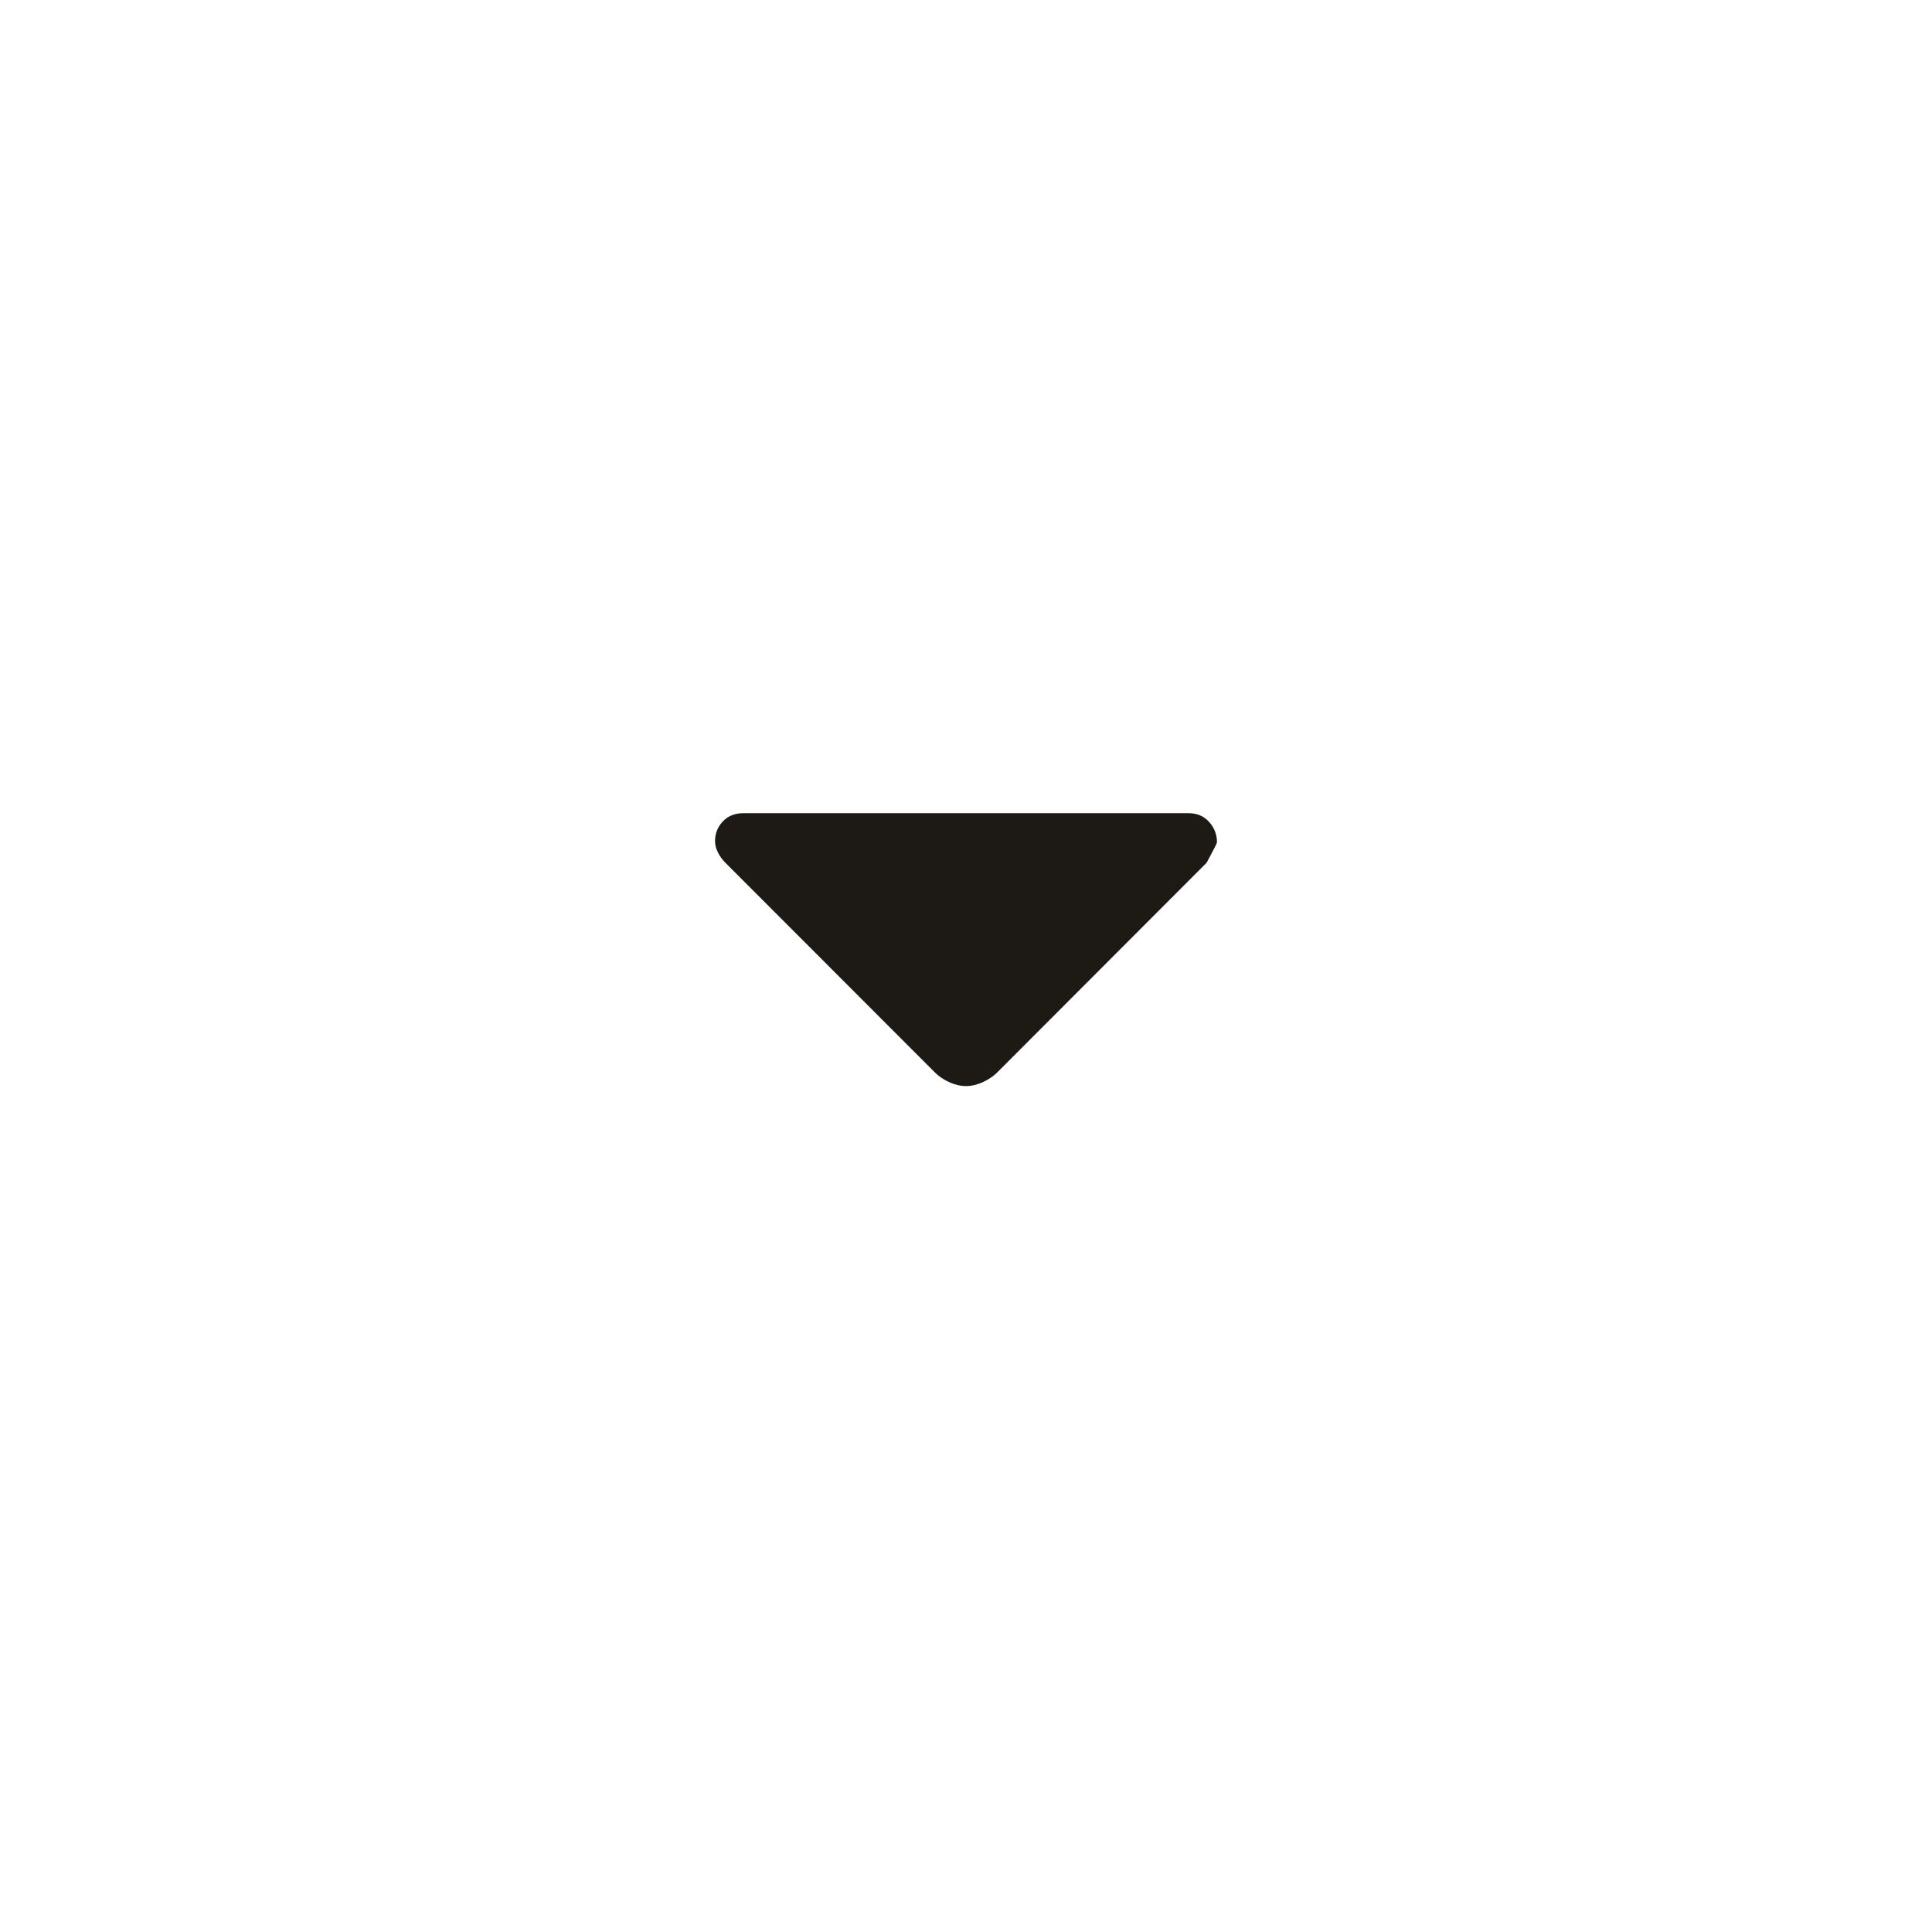
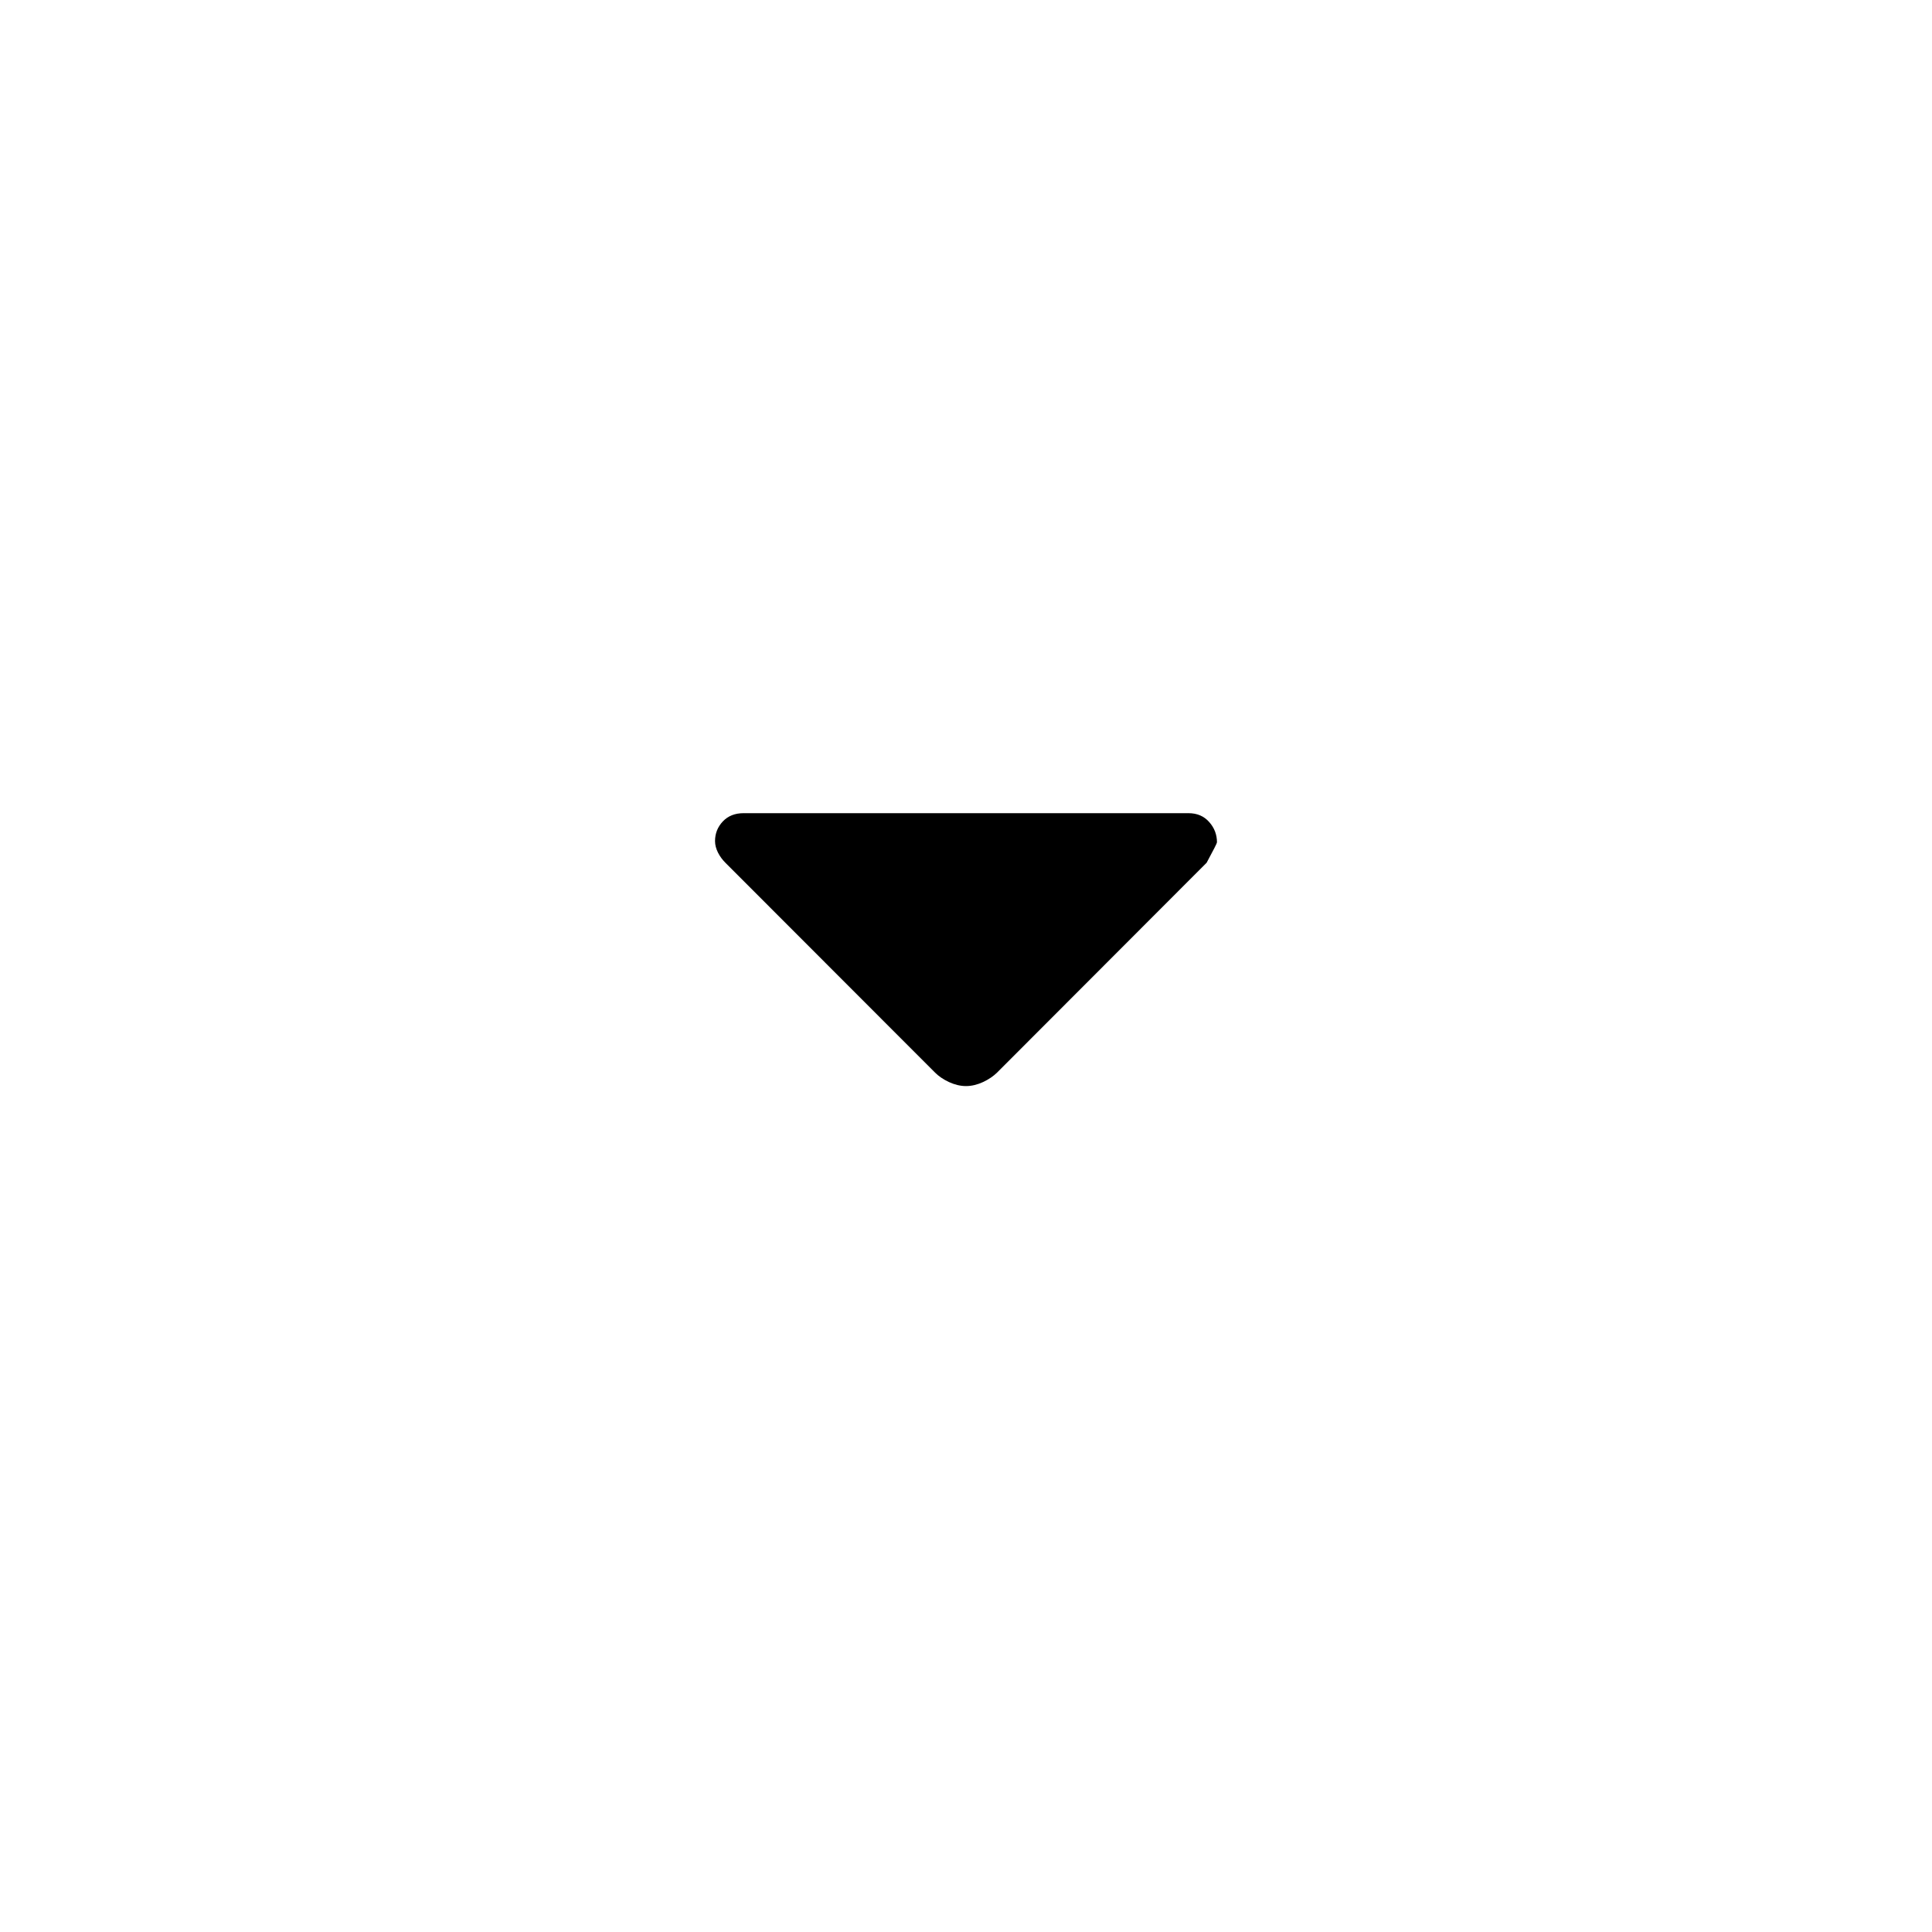
<svg xmlns="http://www.w3.org/2000/svg" width="20" height="20" viewBox="0 0 20 20" fill="none">
-   <path d="M9.68 11.104L7.509 8.931C7.479 8.901 7.453 8.866 7.433 8.827C7.413 8.787 7.402 8.747 7.402 8.707C7.402 8.628 7.429 8.56 7.483 8.503C7.537 8.446 7.609 8.418 7.697 8.418H12.303C12.392 8.418 12.463 8.448 12.517 8.509C12.571 8.569 12.598 8.64 12.598 8.72C12.598 8.729 12.562 8.799 12.491 8.931L10.321 11.104C10.283 11.141 10.235 11.174 10.175 11.202C10.116 11.229 10.057 11.243 10 11.243C9.943 11.243 9.884 11.229 9.825 11.202C9.765 11.174 9.717 11.141 9.68 11.104Z" fill="#1D1A16" />
+   <path d="M9.68 11.104L7.509 8.931C7.479 8.901 7.453 8.866 7.433 8.827C7.413 8.787 7.402 8.747 7.402 8.707C7.402 8.628 7.429 8.56 7.483 8.503C7.537 8.446 7.609 8.418 7.697 8.418H12.303C12.392 8.418 12.463 8.448 12.517 8.509C12.571 8.569 12.598 8.64 12.598 8.72C12.598 8.729 12.562 8.799 12.491 8.931L10.321 11.104C10.283 11.141 10.235 11.174 10.175 11.202C10.116 11.229 10.057 11.243 10 11.243C9.943 11.243 9.884 11.229 9.825 11.202C9.765 11.174 9.717 11.141 9.68 11.104Z" fill="currentColor" />
</svg>
